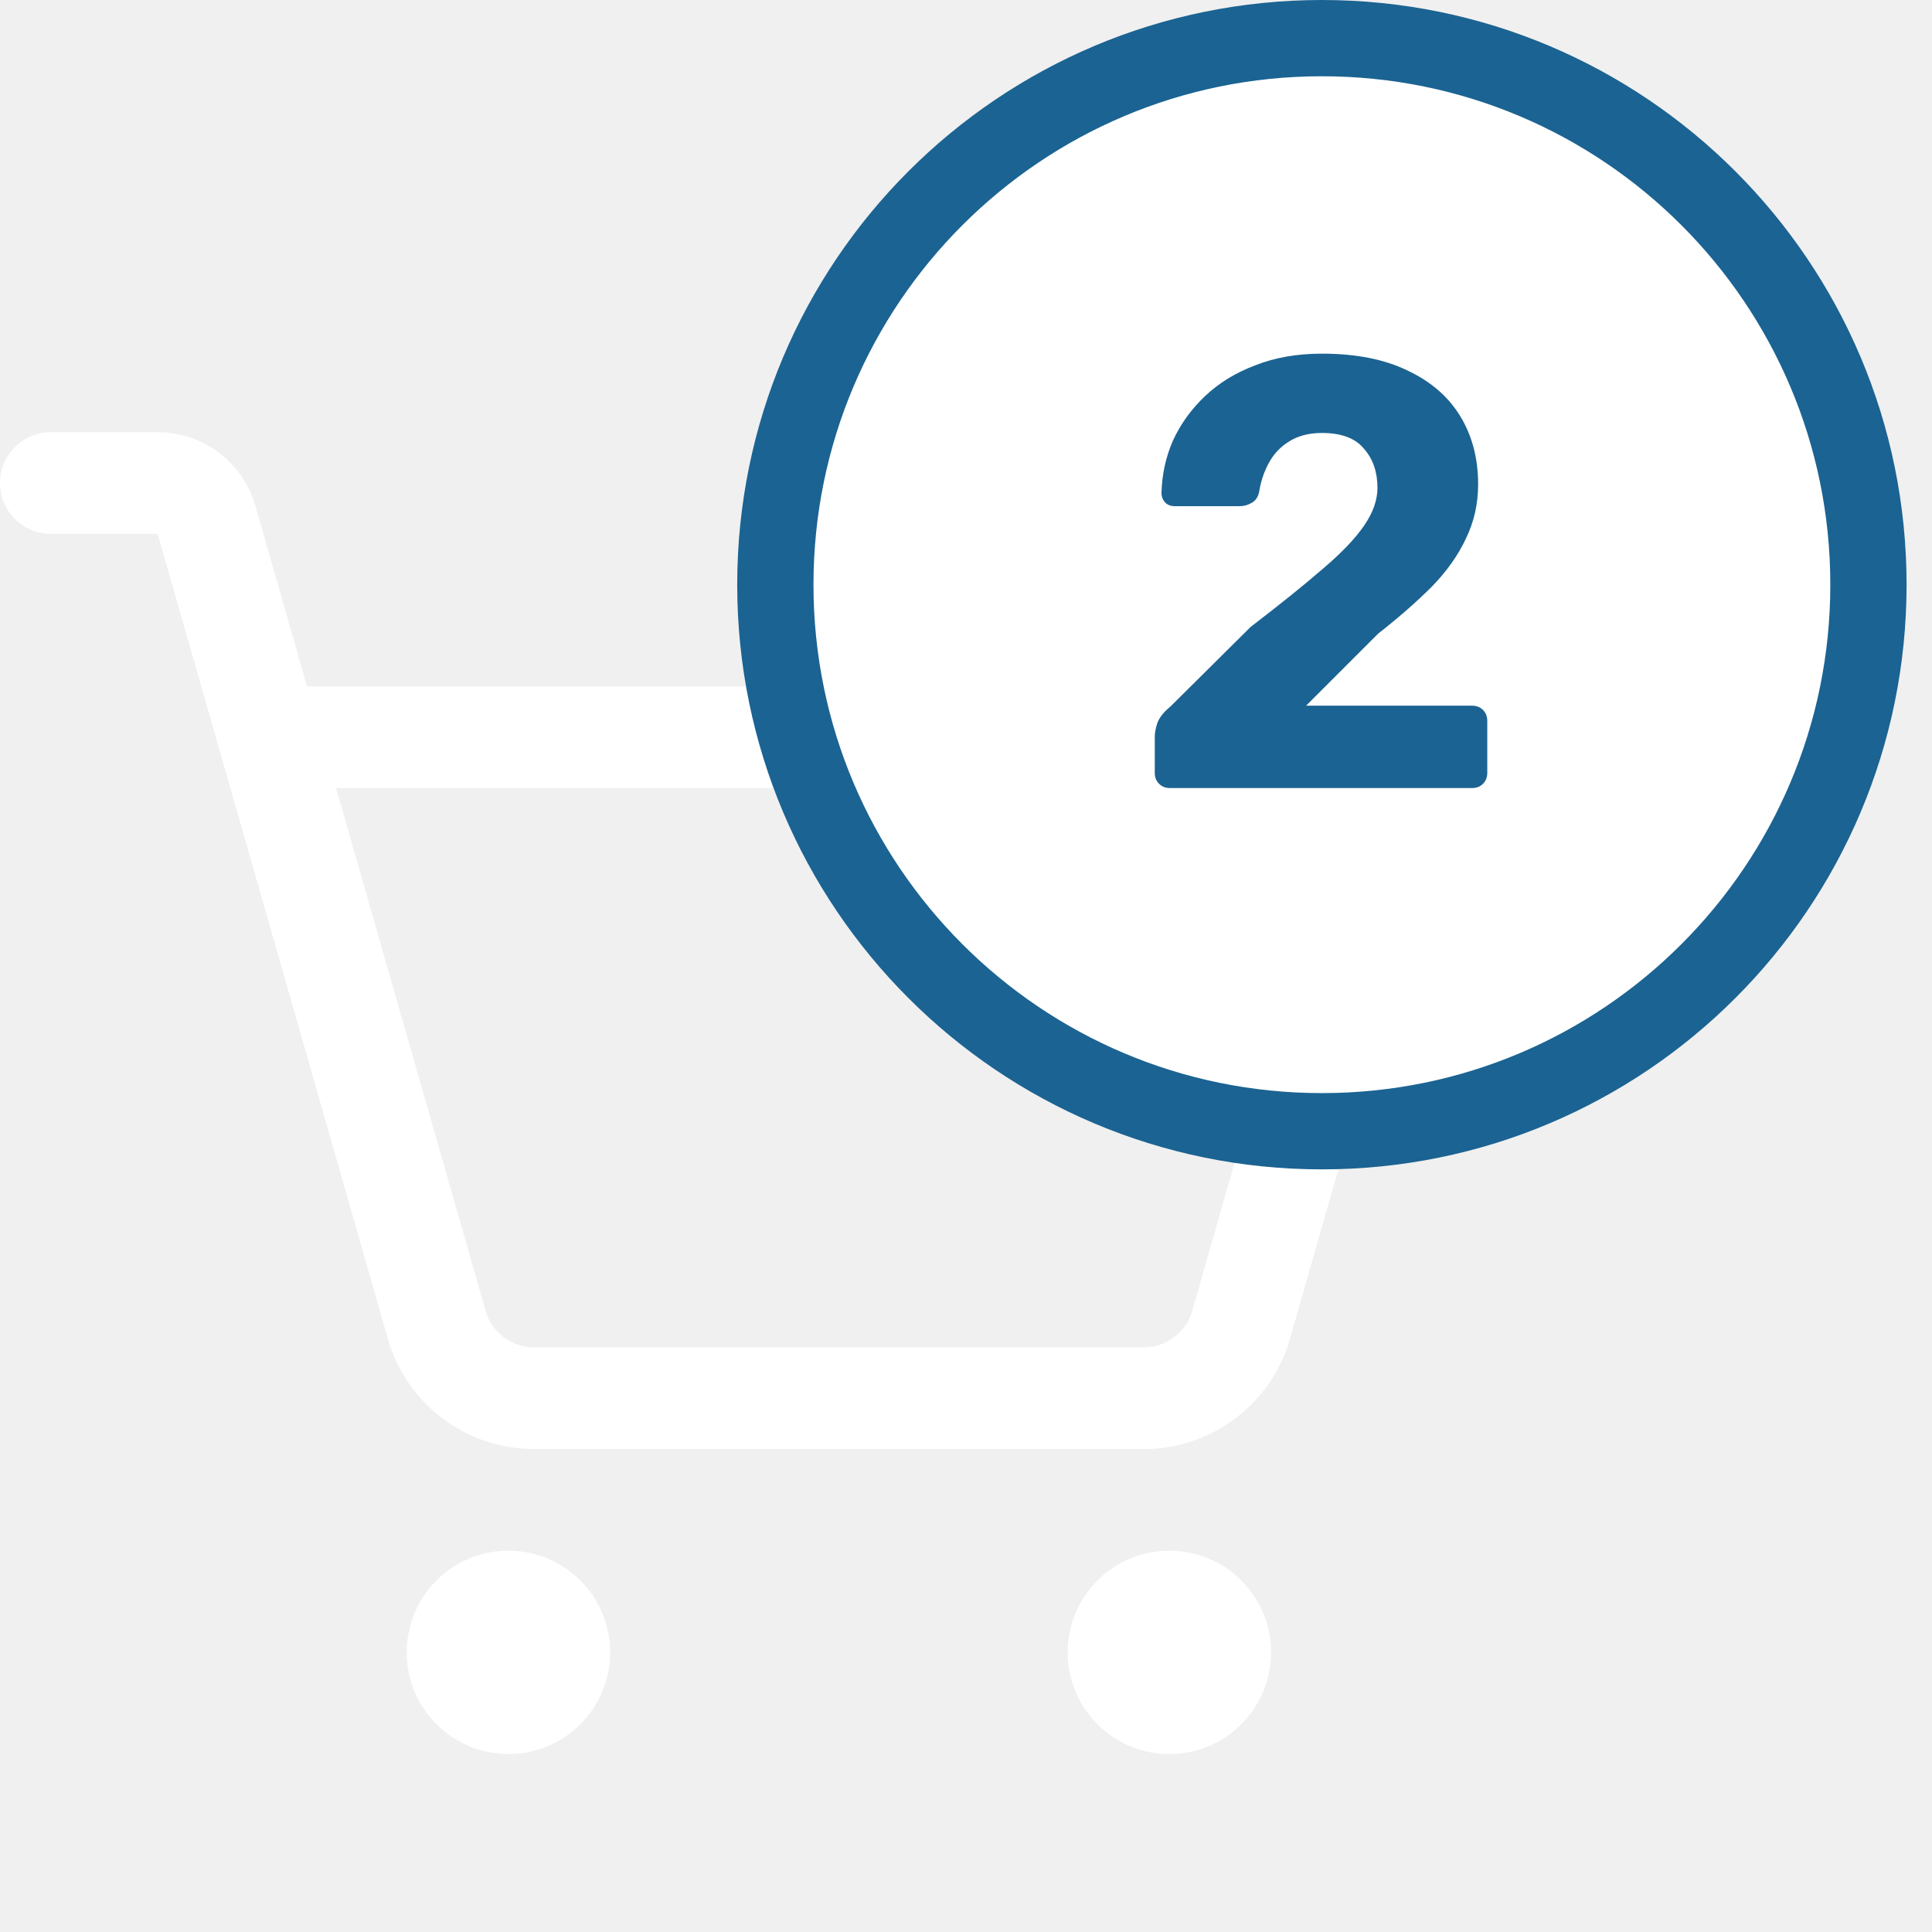
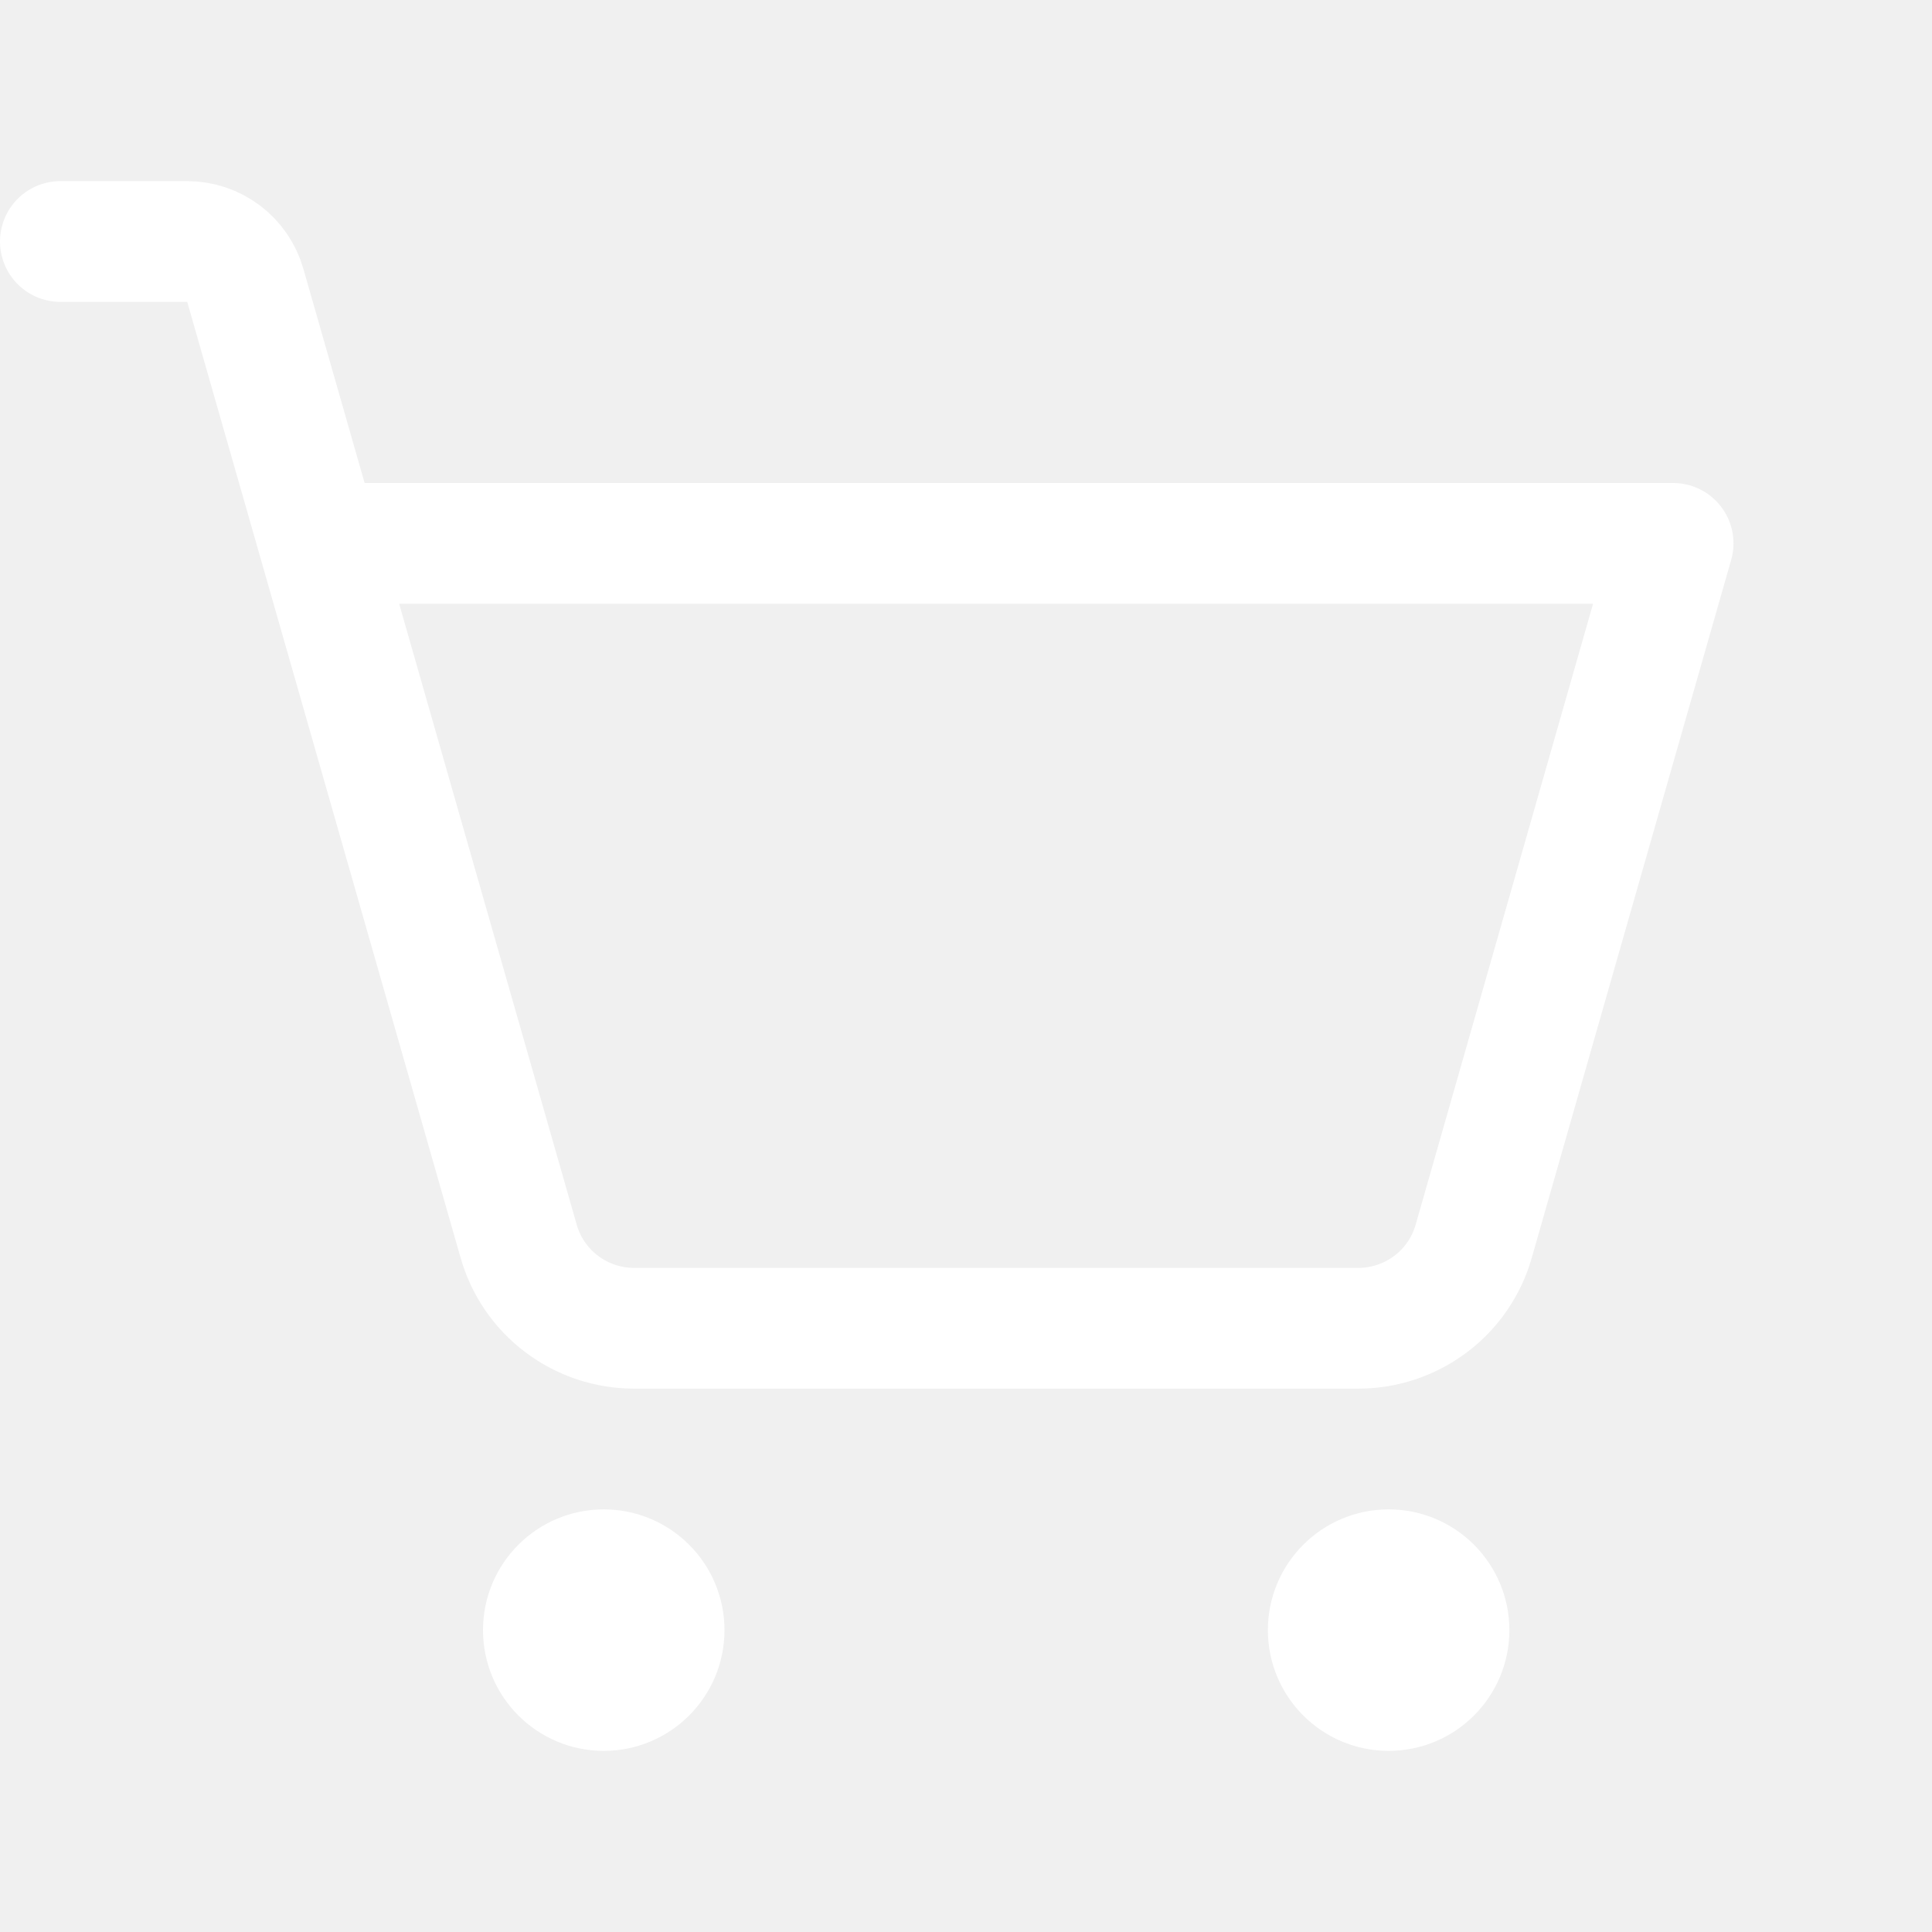
- <svg xmlns="http://www.w3.org/2000/svg" width="38" height="38" viewBox="0 0 38 38" fill="none">
-   <path d="M10 34.5C11.105 34.5 12 33.605 12 32.5C12 31.395 11.105 30.5 10 30.5C8.895 30.5 8 31.395 8 32.5C8 33.605 8.895 34.5 10 34.5Z" fill="white" />
-   <path d="M23 34.5C24.105 34.5 25 33.605 25 32.5C25 31.395 24.105 30.5 23 30.5C21.895 30.5 21 31.395 21 32.5C21 33.605 21.895 34.5 23 34.5Z" fill="white" />
-   <path d="M5.287 14.5H27.712L24.413 26.05C24.295 26.469 24.043 26.838 23.695 27.1C23.347 27.362 22.923 27.503 22.488 27.5H10.512C10.077 27.503 9.653 27.362 9.305 27.1C8.957 26.838 8.705 26.469 8.588 26.05L4.062 10.225C4.003 10.016 3.876 9.832 3.703 9.701C3.529 9.57 3.317 9.5 3.1 9.5H1" stroke="white" stroke-width="2" stroke-linecap="round" stroke-linejoin="round" />
-   <rect x="15.25" y="0.75" width="21.5" height="21.5" rx="10.75" fill="white" />
-   <rect x="15.25" y="0.75" width="21.5" height="21.5" rx="10.75" stroke="#1B6392" stroke-width="1.5" />
-   <path d="M23.013 15.5C22.925 15.5 22.853 15.472 22.797 15.416C22.741 15.36 22.713 15.288 22.713 15.2V14.48C22.713 14.416 22.729 14.332 22.761 14.228C22.801 14.116 22.885 14.008 23.013 13.904L24.597 12.332C25.181 11.884 25.653 11.504 26.013 11.192C26.381 10.88 26.653 10.596 26.829 10.34C27.005 10.084 27.093 9.836 27.093 9.596C27.093 9.284 27.005 9.028 26.829 8.828C26.661 8.62 26.385 8.516 26.001 8.516C25.745 8.516 25.529 8.572 25.353 8.684C25.185 8.788 25.053 8.928 24.957 9.104C24.861 9.28 24.797 9.472 24.765 9.68C24.741 9.784 24.689 9.856 24.609 9.896C24.537 9.936 24.461 9.956 24.381 9.956H23.109C23.029 9.956 22.965 9.932 22.917 9.884C22.869 9.828 22.845 9.768 22.845 9.704C22.853 9.336 22.929 8.988 23.073 8.66C23.225 8.332 23.437 8.04 23.709 7.784C23.981 7.528 24.309 7.328 24.693 7.184C25.077 7.032 25.513 6.956 26.001 6.956C26.673 6.956 27.237 7.068 27.693 7.292C28.149 7.508 28.493 7.808 28.725 8.192C28.957 8.576 29.073 9.02 29.073 9.524C29.073 9.908 28.993 10.264 28.833 10.592C28.681 10.92 28.457 11.236 28.161 11.54C27.865 11.836 27.513 12.144 27.105 12.464L25.689 13.88H28.953C29.041 13.88 29.113 13.908 29.169 13.964C29.225 14.02 29.253 14.092 29.253 14.18V15.2C29.253 15.288 29.225 15.36 29.169 15.416C29.113 15.472 29.041 15.5 28.953 15.5H23.013Z" fill="#1B6392" />
+ <svg xmlns="http://www.w3.org/2000/svg" width="24" height="24" viewBox="0 0 24 24" fill="none">
+   <path d="M7.5 19.5C7.914 19.5 8.25 19.836 8.25 20.25C8.25 20.664 7.914 21 7.5 21C7.086 21 6.75 20.664 6.75 20.25C6.75 19.836 7.086 19.5 7.5 19.5Z" fill="white" stroke="white" stroke-width="1.5" />
+   <path d="M17.25 19.5C17.664 19.5 18 19.836 18 20.25C18 20.664 17.664 21 17.25 21C16.836 21 16.5 20.664 16.5 20.25C16.5 19.836 16.836 19.5 17.25 19.5Z" fill="white" stroke="white" stroke-width="1.5" />
+   <path d="M3.966 6.75H20.784L18.309 15.412C18.221 15.727 18.032 16.004 17.771 16.2C17.51 16.396 17.192 16.502 16.866 16.5H7.884C7.558 16.502 7.24 16.396 6.979 16.2C6.718 16.004 6.529 15.727 6.441 15.412L3.047 3.544C3.002 3.387 2.907 3.249 2.777 3.151C2.647 3.053 2.488 3 2.325 3H0.75" stroke="white" stroke-width="1.5" stroke-linecap="round" stroke-linejoin="round" />
</svg>
